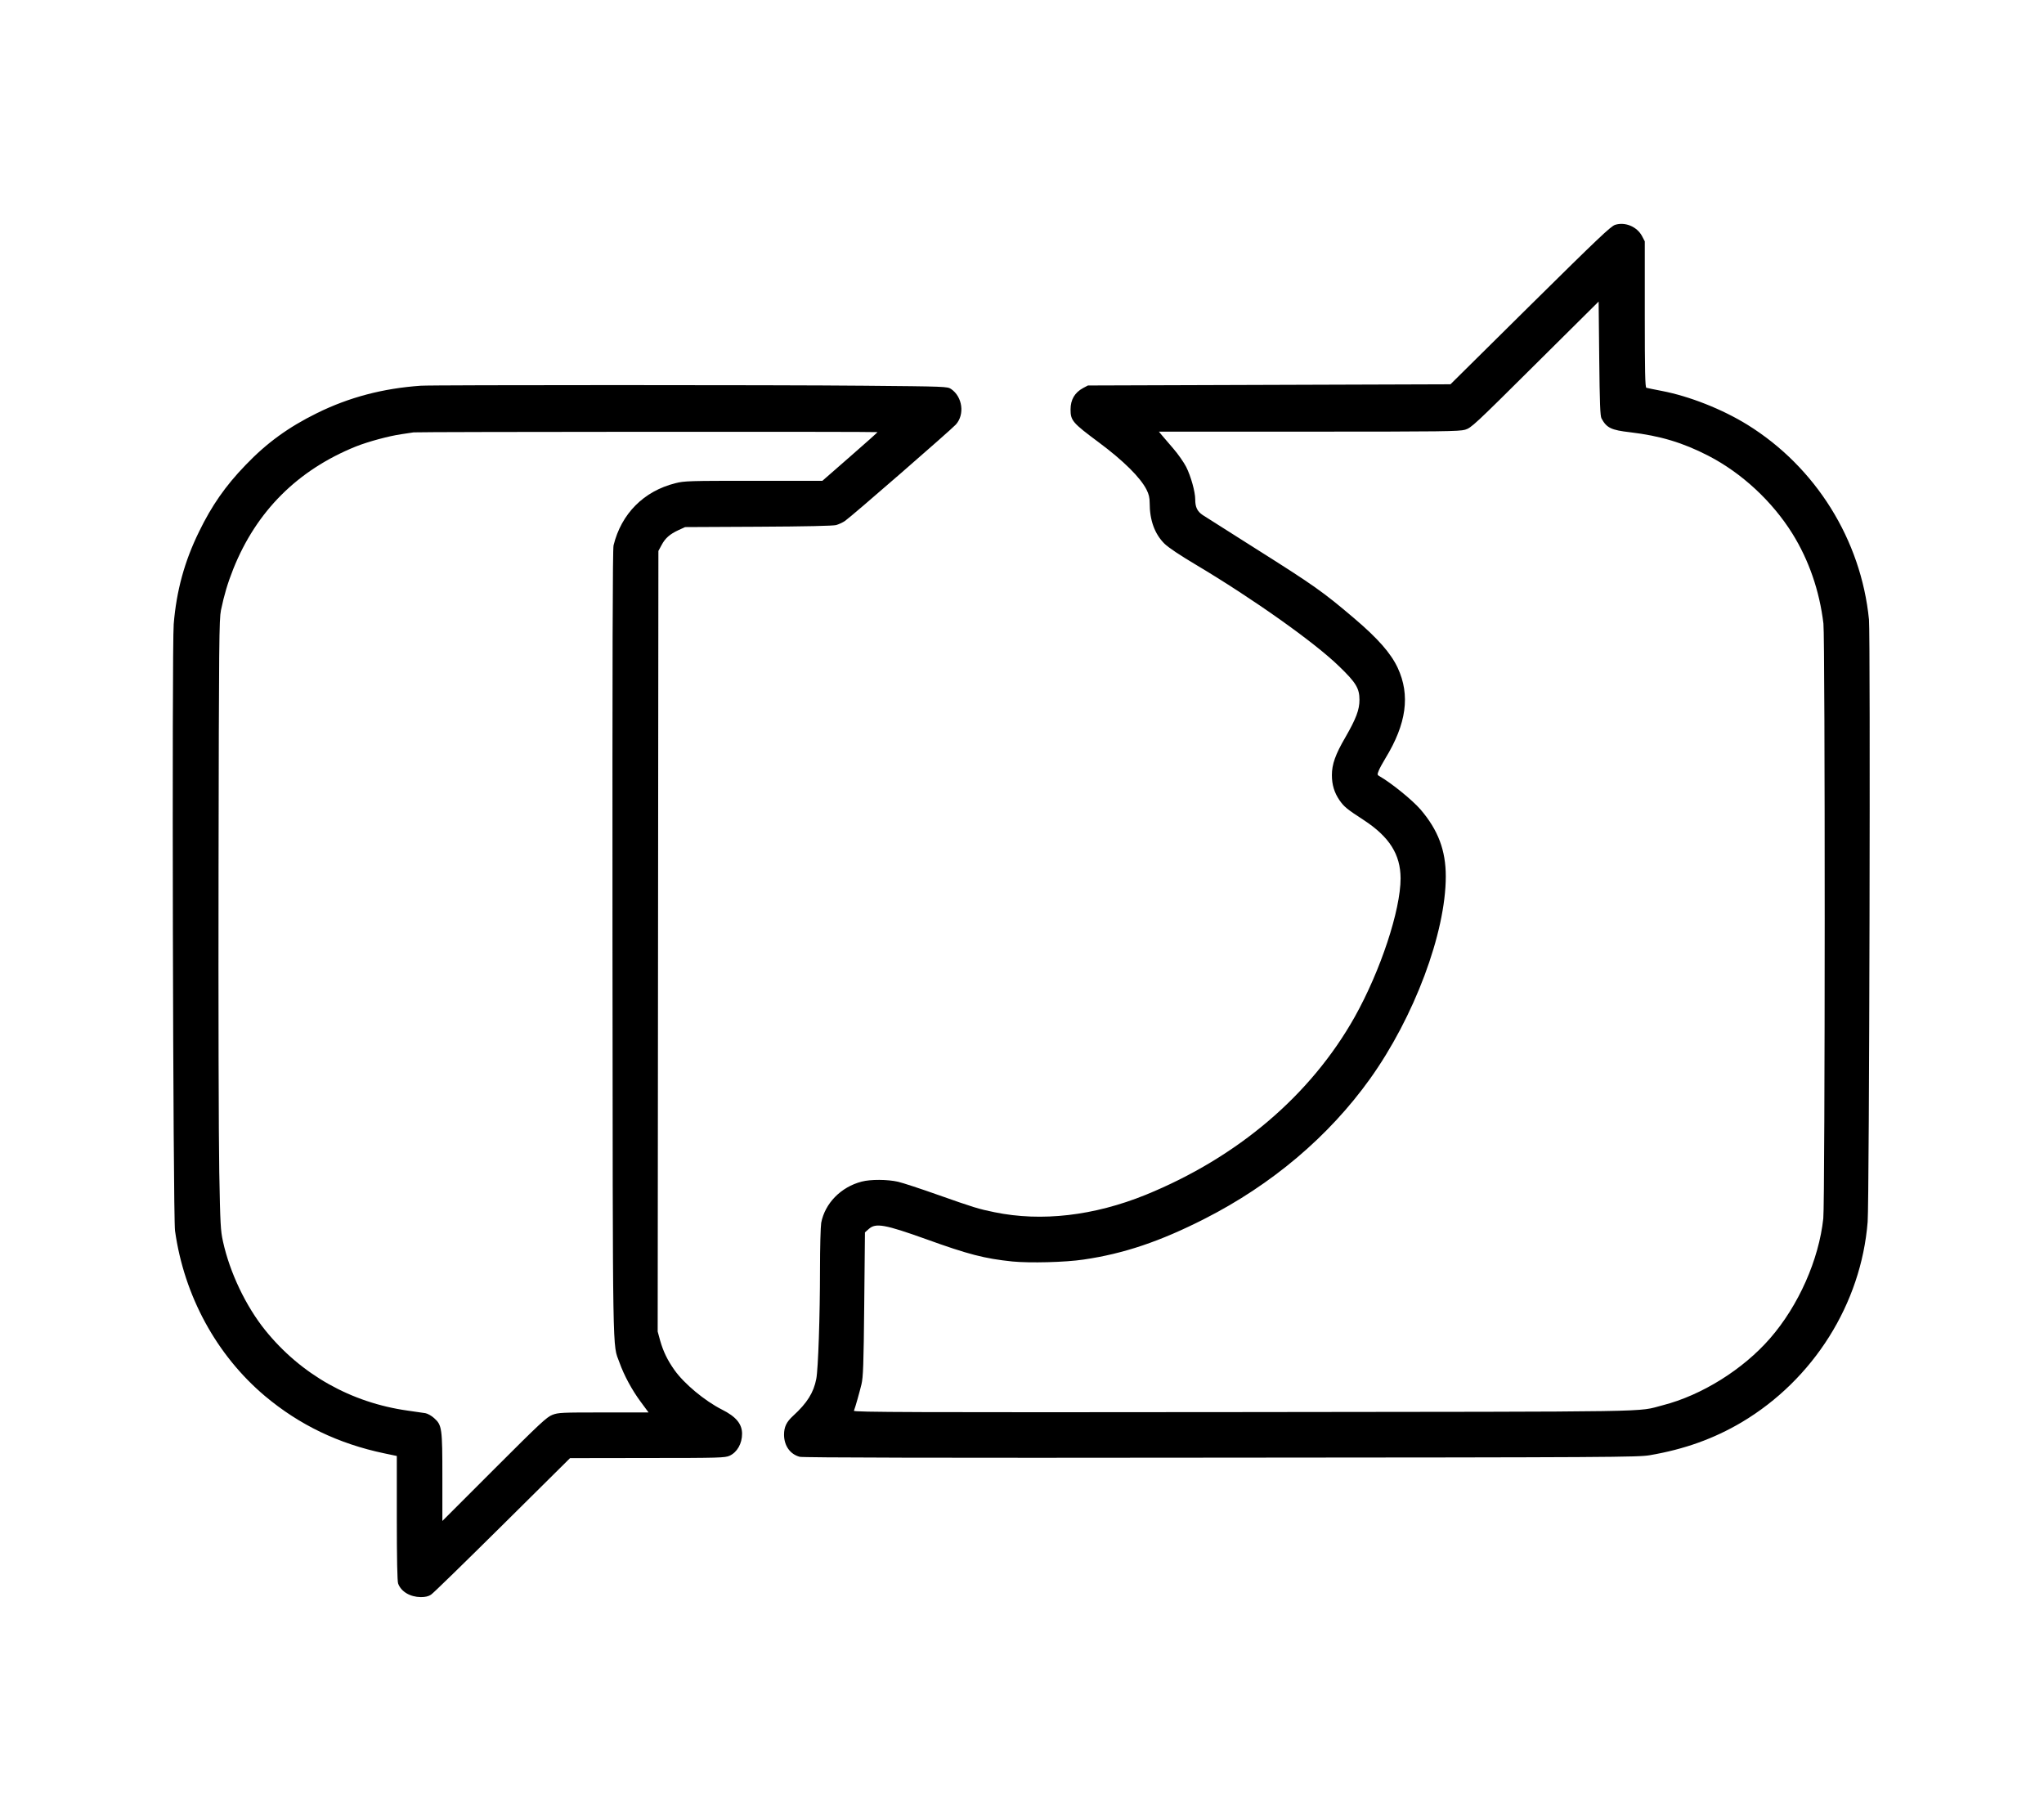
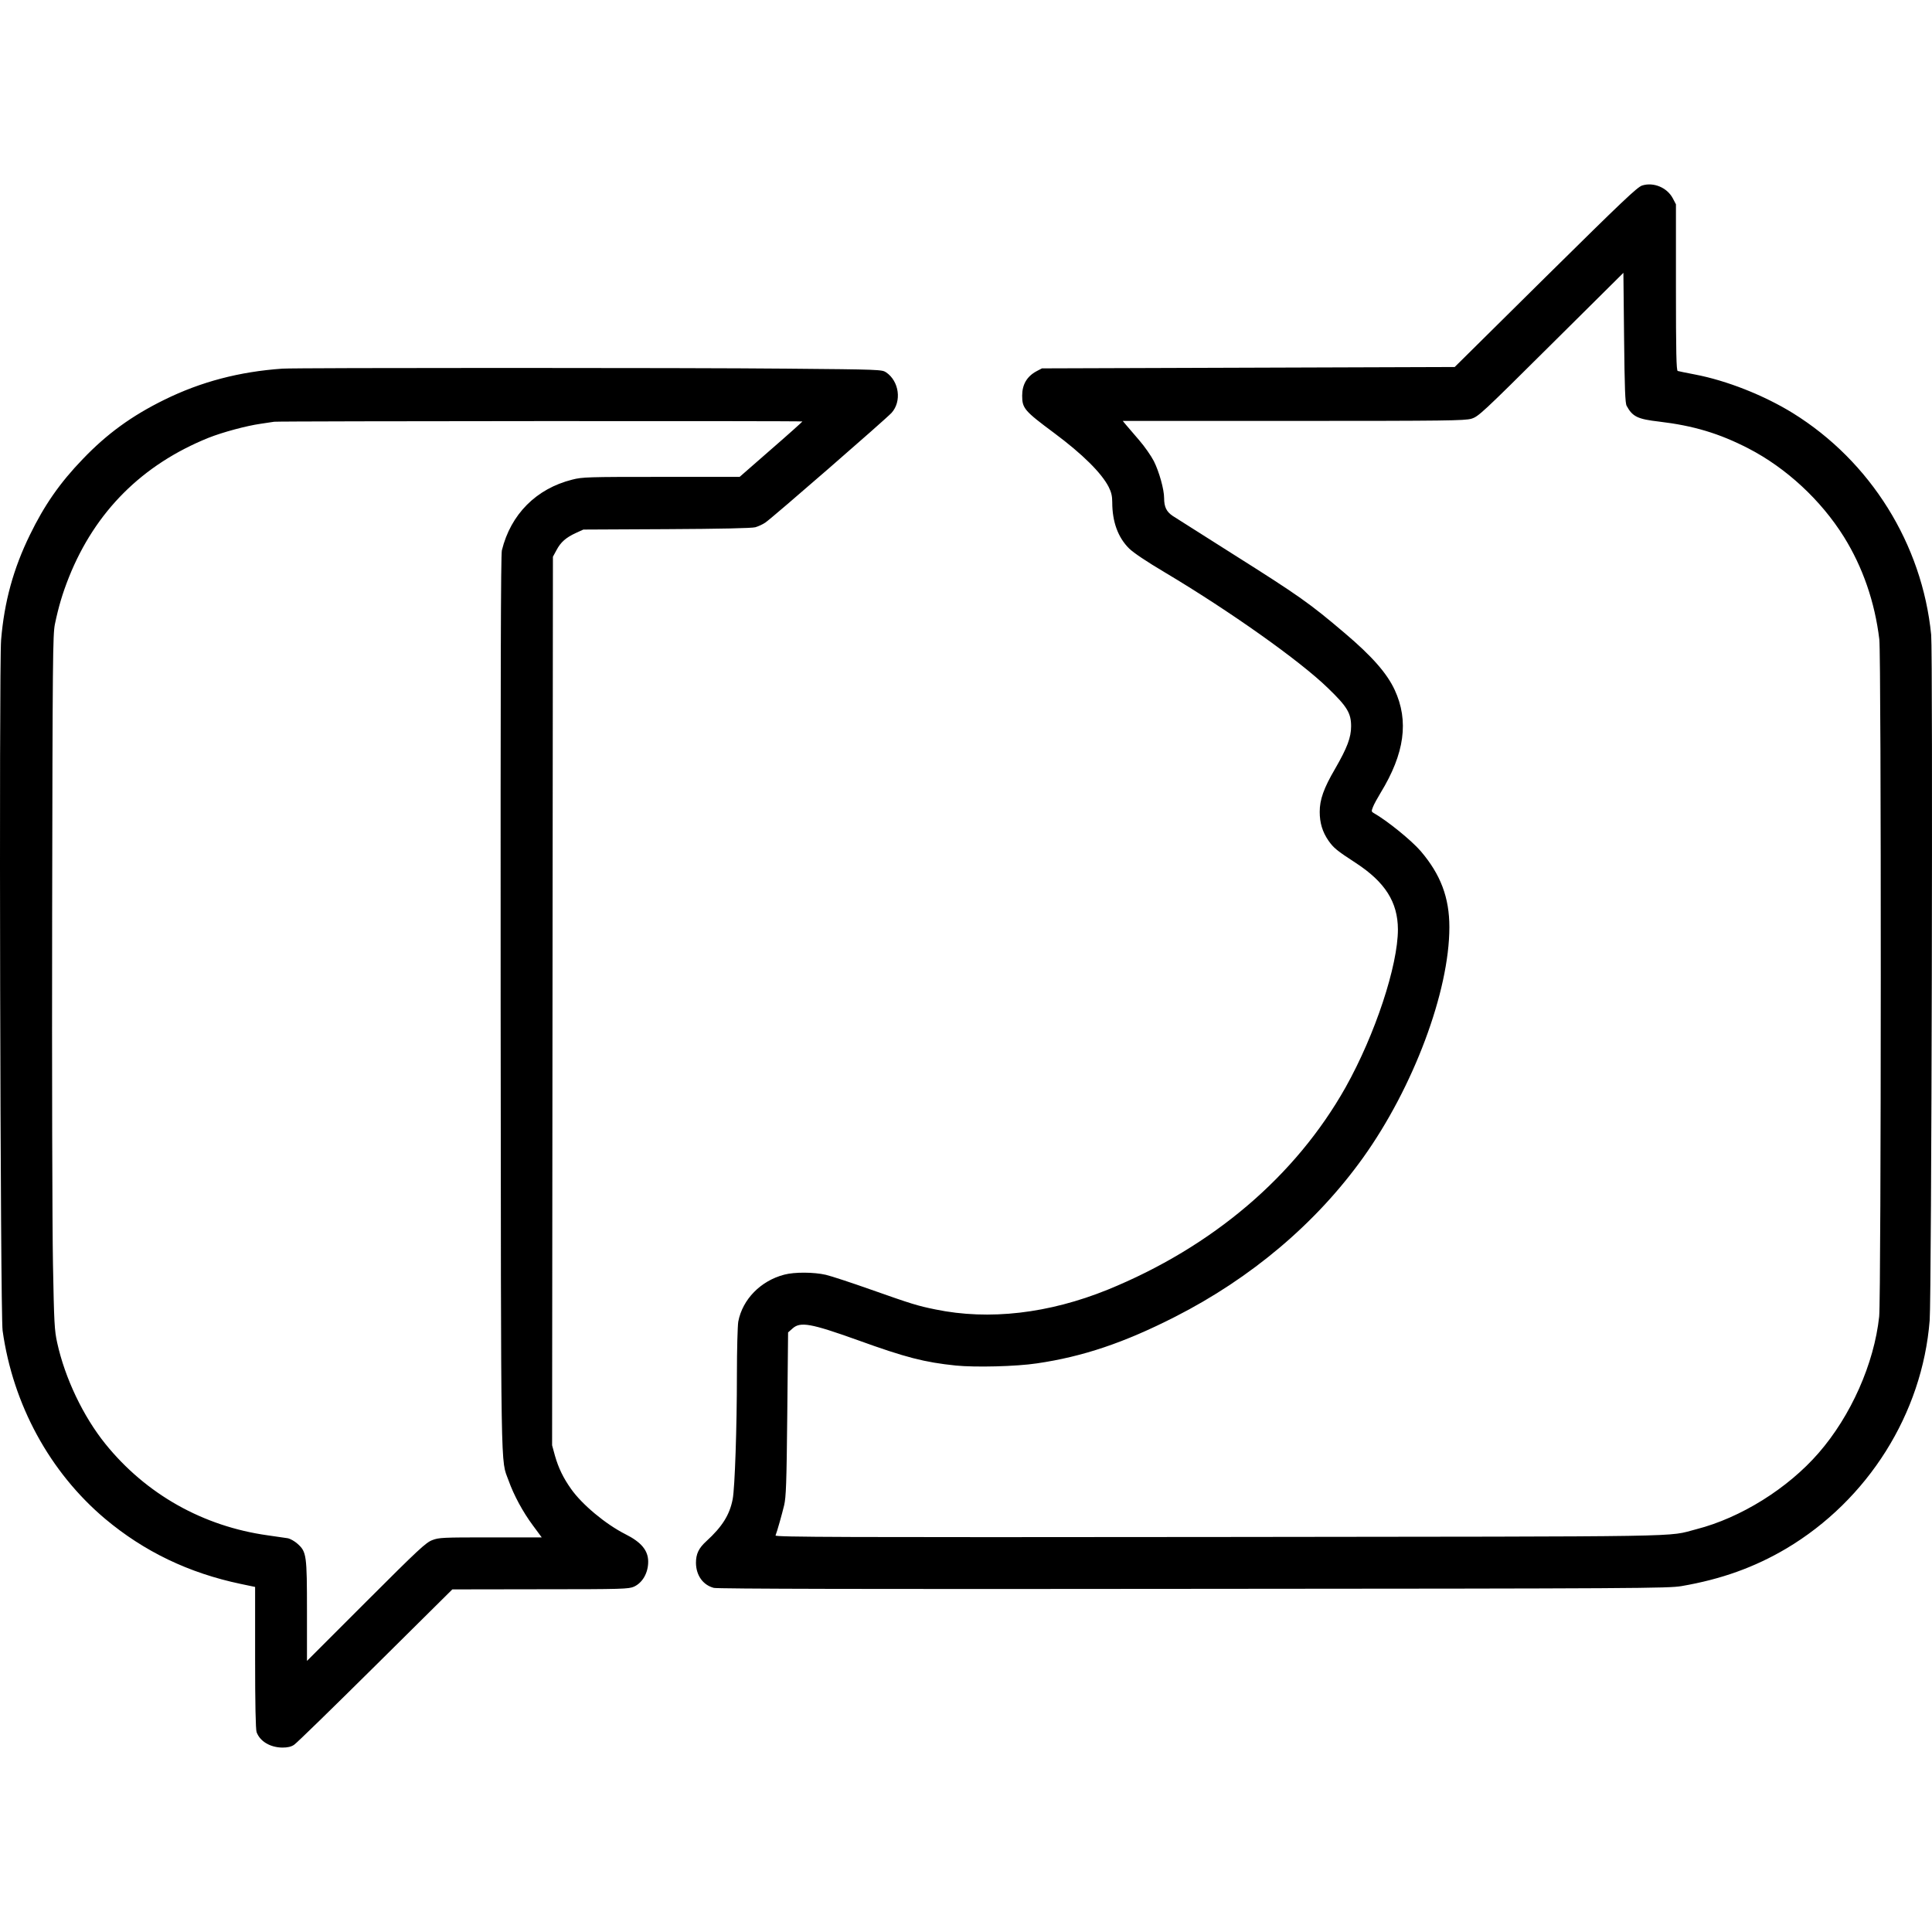
- <svg xmlns="http://www.w3.org/2000/svg" fill="currentColor" viewBox="0 0 1705 1515">
-   <path d="M1347.3 187.5c-3.6 1.1-14.2 11.2-70.8 67.1l-66.6 65.9-151.2.5-151.2.5-4 2.1c-7 3.8-10.5 9.7-10.5 17.9 0 9.3 1.7 11.2 23.5 27.4 20.7 15.4 34.7 29.3 39.9 39.5 1.9 3.8 2.6 6.6 2.6 11.2 0 14.3 4.2 25.8 12.4 33.9 3.3 3.2 12.7 9.5 26 17.4 47.5 28.3 99.1 64.8 119.7 84.9 14 13.5 16.9 18.3 16.9 27.9 0 8.2-2.8 15.7-11.8 31.3-8.3 14.2-11.2 22.5-11.2 31.4 0 8.1 2 14.7 6.4 21.1 3.8 5.4 6.1 7.3 20.1 16.4 21.4 14 30.7 28.6 30.8 48.6 0 26.6-16.7 77.1-38.3 115.7-36.7 65.2-97.6 117-174.3 148.3-43.2 17.5-86.9 22.6-126.2 14.5-13.3-2.7-17.4-4-47.2-14.5-14.4-5.1-29.3-10-33.2-10.9-8.8-2-22.9-2.1-30.4-.1-17.3 4.5-30.6 18.1-33.7 34.4-.5 3-1 20.5-1 39.1 0 38-1.5 82.8-3.1 91-2.2 11.5-7.7 20.2-19.3 30.8-5.6 5.1-7.6 9.3-7.6 15.9.1 9.1 5.1 16.2 13.1 18.3 2.6.7 115.4 1 351.1.7 327.8-.2 347.9-.4 357.8-2 29.2-5 53.6-13.8 76.8-27.5 59.9-35.6 99.7-98.9 105.1-167.2 1.4-17.6 2.4-488.8 1.1-502.3-6.6-66.5-44.4-127.1-101.3-162.4-21.2-13.1-48.6-23.9-71.7-28.3-6.3-1.2-12.1-2.4-12.7-2.6-1-.3-1.3-13.4-1.3-61.2v-60.9l-2.3-4.4c-4.2-7.9-14.1-12-22.4-9.4M1335.9 349c4.3 7.9 8.1 9.7 23.8 11.5 25.2 3 43.9 8.6 65.3 19.6 27.9 14.4 53.3 38 70.1 64.9 13.8 22.2 22.6 47.7 25.9 75 1.5 12.2 1.4 482.4-.1 496.2-3.7 34.5-20.7 72.8-44.4 100-22.6 26-57.1 47.5-89.5 55.8-22.7 5.8 5.8 5.3-349.4 5.7-277.7.3-325.7.1-325.3-1.1 1.2-3 4.7-15.5 6.3-22.1 1.4-6 1.8-15.8 2.3-66.8l.6-59.9 3.3-2.9c5.7-5.1 13.4-3.7 47.5 8.5 35.4 12.8 49 16.3 72.2 18.7 14.3 1.4 44.1.7 59.3-1.6 33.6-4.9 63.9-15.1 101.2-34.1 55.8-28.4 103.3-68.5 137.7-116.5 36.9-51.5 63.3-121.9 63.3-169 0-21.7-6.4-38.6-21-55.7-6.9-8-24.8-22.5-34.6-28-1.5-.9-1.6-1.3-.4-4.3.7-1.9 3.3-6.6 5.6-10.4 17.6-28.8 20.9-52.7 10.3-75.5-5.7-12.2-16.6-24.6-36.4-41.4-25.9-22-33.2-27.2-82.5-58.3-21.7-13.7-41.4-26.2-43.7-27.7-4.6-3.1-6.3-6.6-6.3-13.1 0-6.3-3.6-19.2-7.5-27-2-3.9-6.8-10.8-10.8-15.4-3.9-4.6-8.3-9.6-9.6-11.2l-2.4-2.9h125c112 0 125.5-.2 130.4-1.6 5.2-1.6 7.6-3.8 58.4-54.3l53-52.6.5 47.5c.4 37.7.8 48 1.9 50M351 321.7c-31.5 2.2-59.7 9.6-86.5 22.8-23.8 11.7-42 24.9-59.7 43.4-16.8 17.4-28.2 33.8-38.8 55.6-12.1 24.7-18.8 49.1-21.1 77-1.6 19.2-.6 494.3 1.1 506 7.6 54.3 34.6 103.7 75 137.8 28.7 24.1 61.4 39.8 99.5 47.8l10.5 2.2v51.8c0 34.2.4 52.7 1.1 54.6 2.5 6.8 10 11.2 18.9 11.3 3.8 0 6.4-.6 8.5-2 1.7-1 28.4-27.1 59.5-57.9l56.5-56 64.5-.1c60.7 0 64.7-.2 68.6-1.9 6.3-2.9 10.4-10.1 10.4-18.3s-5-14.3-16.8-20.2c-14.4-7.3-31.6-21.6-39.7-33.1-5.8-8.2-9.2-15.3-11.8-24.3l-2.1-7.7.3-325.5.3-325.5 2.6-4.8c3.1-5.9 6.9-9.2 14.2-12.6l5.5-2.5 61-.3c39.5-.2 62.4-.7 65-1.4 2.1-.6 5.4-2.1 7.3-3.4 5.2-3.5 88.4-75.9 92.5-80.4 7.6-8.4 5.6-23.2-4-29.7-3.1-2-4.1-2.1-73-2.7-67.4-.7-360.1-.7-369.3 0m381 38.7c0 .2-10.3 9.5-23 20.5L686 401h-57.3c-53.9 0-57.9.1-65.3 2-26.4 6.6-45.1 25.4-51.6 51.8-.8 3.5-1 88.8-.9 331.7.3 355.8-.1 333.5 5.8 349.8 3.8 10.7 10.5 23.1 17.8 32.9l6.5 8.8h-37.5c-35 0-37.8.1-42.7 2-4.7 1.8-10.1 6.8-48.5 45.2l-43.3 43.3v-36.1c0-41.4-.3-43.8-6.9-49.7-2.2-2-5.5-3.8-7.3-4.1s-8.4-1.2-14.5-2.1c-47.4-6.6-89.2-30.1-119-67-16.2-20.1-29.6-48.1-35.3-74.1-2-9-2.3-14.3-3.1-57.9-.5-26.4-.8-140.7-.6-254 .3-190.2.5-206.7 2-214.5 2.7-12.9 5.5-22.4 10.3-34.5 19.3-48.2 53.7-82.5 102.2-102.1 10.3-4.1 27.7-8.8 38.2-10.3 4.1-.6 8.6-1.3 10-1.5 3.4-.5 387-.7 387-.2" />
+ <svg xmlns="http://www.w3.org/2000/svg" fill="currentColor" viewBox="0 0 1415.51 1415.51">
+   <path d="M1203.206 135.895c-3.6 1.1-14.2 11.2-70.8 67.1l-66.6 65.9-151.2.5-151.2.5-4 2.1c-7 3.8-10.5 9.7-10.5 17.9 0 9.3 1.7 11.2 23.5 27.4 20.7 15.4 34.7 29.3 39.9 39.5 1.9 3.8 2.6 6.6 2.6 11.2 0 14.3 4.2 25.8 12.4 33.9 3.3 3.2 12.7 9.5 26 17.4 47.5 28.3 99.1 64.8 119.7 84.9 14 13.5 16.9 18.3 16.9 27.9 0 8.2-2.8 15.7-11.8 31.3-8.3 14.2-11.2 22.5-11.2 31.4 0 8.1 2 14.7 6.4 21.1 3.8 5.4 6.1 7.3 20.1 16.4 21.4 14 30.7 28.6 30.8 48.6 0 26.6-16.7 77.1-38.3 115.7-36.7 65.2-97.6 117-174.3 148.3-43.2 17.5-86.9 22.6-126.2 14.5-13.3-2.7-17.4-4-47.2-14.5-14.4-5.1-29.3-10-33.2-10.9-8.8-2-22.9-2.1-30.4-.1-17.3 4.5-30.6 18.1-33.7 34.4-.5 3-1 20.5-1 39.1 0 38-1.5 82.8-3.1 91-2.2 11.5-7.7 20.2-19.3 30.8-5.6 5.1-7.6 9.3-7.6 15.9.1 9.1 5.1 16.2 13.1 18.3 2.6.7 115.4 1 351.1.7 327.8-.2 347.9-.4 357.8-2 29.2-5 53.6-13.8 76.8-27.5 59.9-35.6 99.7-98.9 105.1-167.2 1.4-17.6 2.4-488.8 1.1-502.3-6.6-66.5-44.4-127.1-101.3-162.4-21.2-13.1-48.6-23.9-71.7-28.3-6.3-1.2-12.1-2.4-12.7-2.6-1-.3-1.3-13.4-1.3-61.2v-60.9l-2.3-4.4c-4.2-7.9-14.1-12-22.4-9.4m-11.4 161.5c4.3 7.9 8.1 9.7 23.8 11.5 25.2 3 43.9 8.6 65.3 19.6 27.9 14.4 53.3 38 70.1 64.9 13.8 22.2 22.6 47.7 25.9 75 1.5 12.2 1.4 482.4-.1 496.2-3.7 34.5-20.7 72.8-44.4 100-22.6 26-57.1 47.5-89.5 55.8-22.7 5.8 5.8 5.3-349.4 5.7-277.7.3-325.7.1-325.3-1.1 1.2-3 4.7-15.5 6.3-22.1 1.4-6 1.8-15.8 2.3-66.8l.6-59.9 3.3-2.9c5.7-5.1 13.4-3.7 47.5 8.5 35.4 12.8 49 16.3 72.2 18.7 14.3 1.4 44.1.7 59.3-1.6 33.6-4.9 63.9-15.1 101.2-34.1 55.8-28.4 103.3-68.5 137.7-116.5 36.9-51.5 63.3-121.9 63.3-169 0-21.7-6.4-38.6-21-55.7-6.9-8-24.8-22.5-34.6-28-1.5-.9-1.6-1.3-.4-4.3.7-1.9 3.3-6.6 5.6-10.4 17.6-28.8 20.9-52.7 10.3-75.5-5.7-12.2-16.6-24.6-36.4-41.4-25.9-22-33.2-27.2-82.5-58.3-21.7-13.7-41.4-26.2-43.7-27.7-4.6-3.1-6.3-6.6-6.3-13.1 0-6.3-3.6-19.2-7.5-27-2-3.9-6.8-10.8-10.8-15.4-3.9-4.6-8.3-9.6-9.6-11.2l-2.4-2.9h125c112 0 125.5-.2 130.4-1.6 5.2-1.6 7.6-3.8 58.4-54.3l53-52.6.5 47.5c.4 37.7.8 48 1.9 50m-984.9-27.3c-31.5 2.2-59.7 9.6-86.5 22.8-23.8 11.7-42 24.9-59.7 43.4-16.8 17.4-28.2 33.8-38.8 55.6-12.1 24.7-18.8 49.1-21.1 77-1.6 19.2-.6 494.3 1.1 506 7.6 54.3 34.6 103.7 75 137.8 28.7 24.1 61.4 39.8 99.5 47.8l10.5 2.2v51.8c0 34.2.4 52.7 1.1 54.6 2.5 6.8 10 11.2 18.9 11.3 3.8 0 6.4-.6 8.5-2 1.7-1 28.4-27.1 59.5-57.9l56.5-56 64.5-.1c60.7 0 64.7-.2 68.6-1.9 6.3-2.9 10.4-10.1 10.4-18.3s-5-14.3-16.8-20.2c-14.4-7.3-31.6-21.6-39.7-33.1-5.8-8.2-9.2-15.3-11.8-24.3l-2.1-7.7.3-325.5.3-325.5 2.6-4.8c3.1-5.9 6.9-9.2 14.2-12.6l5.5-2.5 61-.3c39.5-.2 62.4-.7 65-1.4 2.1-.6 5.4-2.1 7.3-3.4 5.2-3.5 88.4-75.9 92.5-80.4 7.6-8.4 5.6-23.2-4-29.7-3.1-2-4.1-2.1-73-2.7-67.4-.7-360.1-.7-369.3 0m381 38.7c0 .2-10.3 9.5-23 20.5l-23 20.1h-57.3c-53.9 0-57.9.1-65.3 2-26.4 6.6-45.1 25.4-51.6 51.8-.8 3.5-1 88.8-.9 331.7.3 355.8-.1 333.5 5.8 349.8 3.8 10.7 10.5 23.1 17.8 32.9l6.5 8.8h-37.5c-35 0-37.8.1-42.7 2-4.7 1.8-10.1 6.8-48.5 45.2l-43.3 43.3v-36.1c0-41.4-.3-43.8-6.9-49.7-2.2-2-5.5-3.8-7.3-4.1s-8.4-1.2-14.5-2.1c-47.4-6.6-89.2-30.1-119-67-16.2-20.1-29.6-48.1-35.3-74.1-2-9-2.3-14.3-3.1-57.9-.5-26.4-.8-140.7-.6-254 .3-190.2.5-206.7 2-214.5 2.7-12.9 5.5-22.4 10.3-34.5 19.3-48.2 53.7-82.5 102.2-102.1 10.3-4.1 27.7-8.8 38.2-10.3 4.1-.6 8.6-1.3 10-1.5 3.4-.5 387-.7 387-.2" />
</svg>
